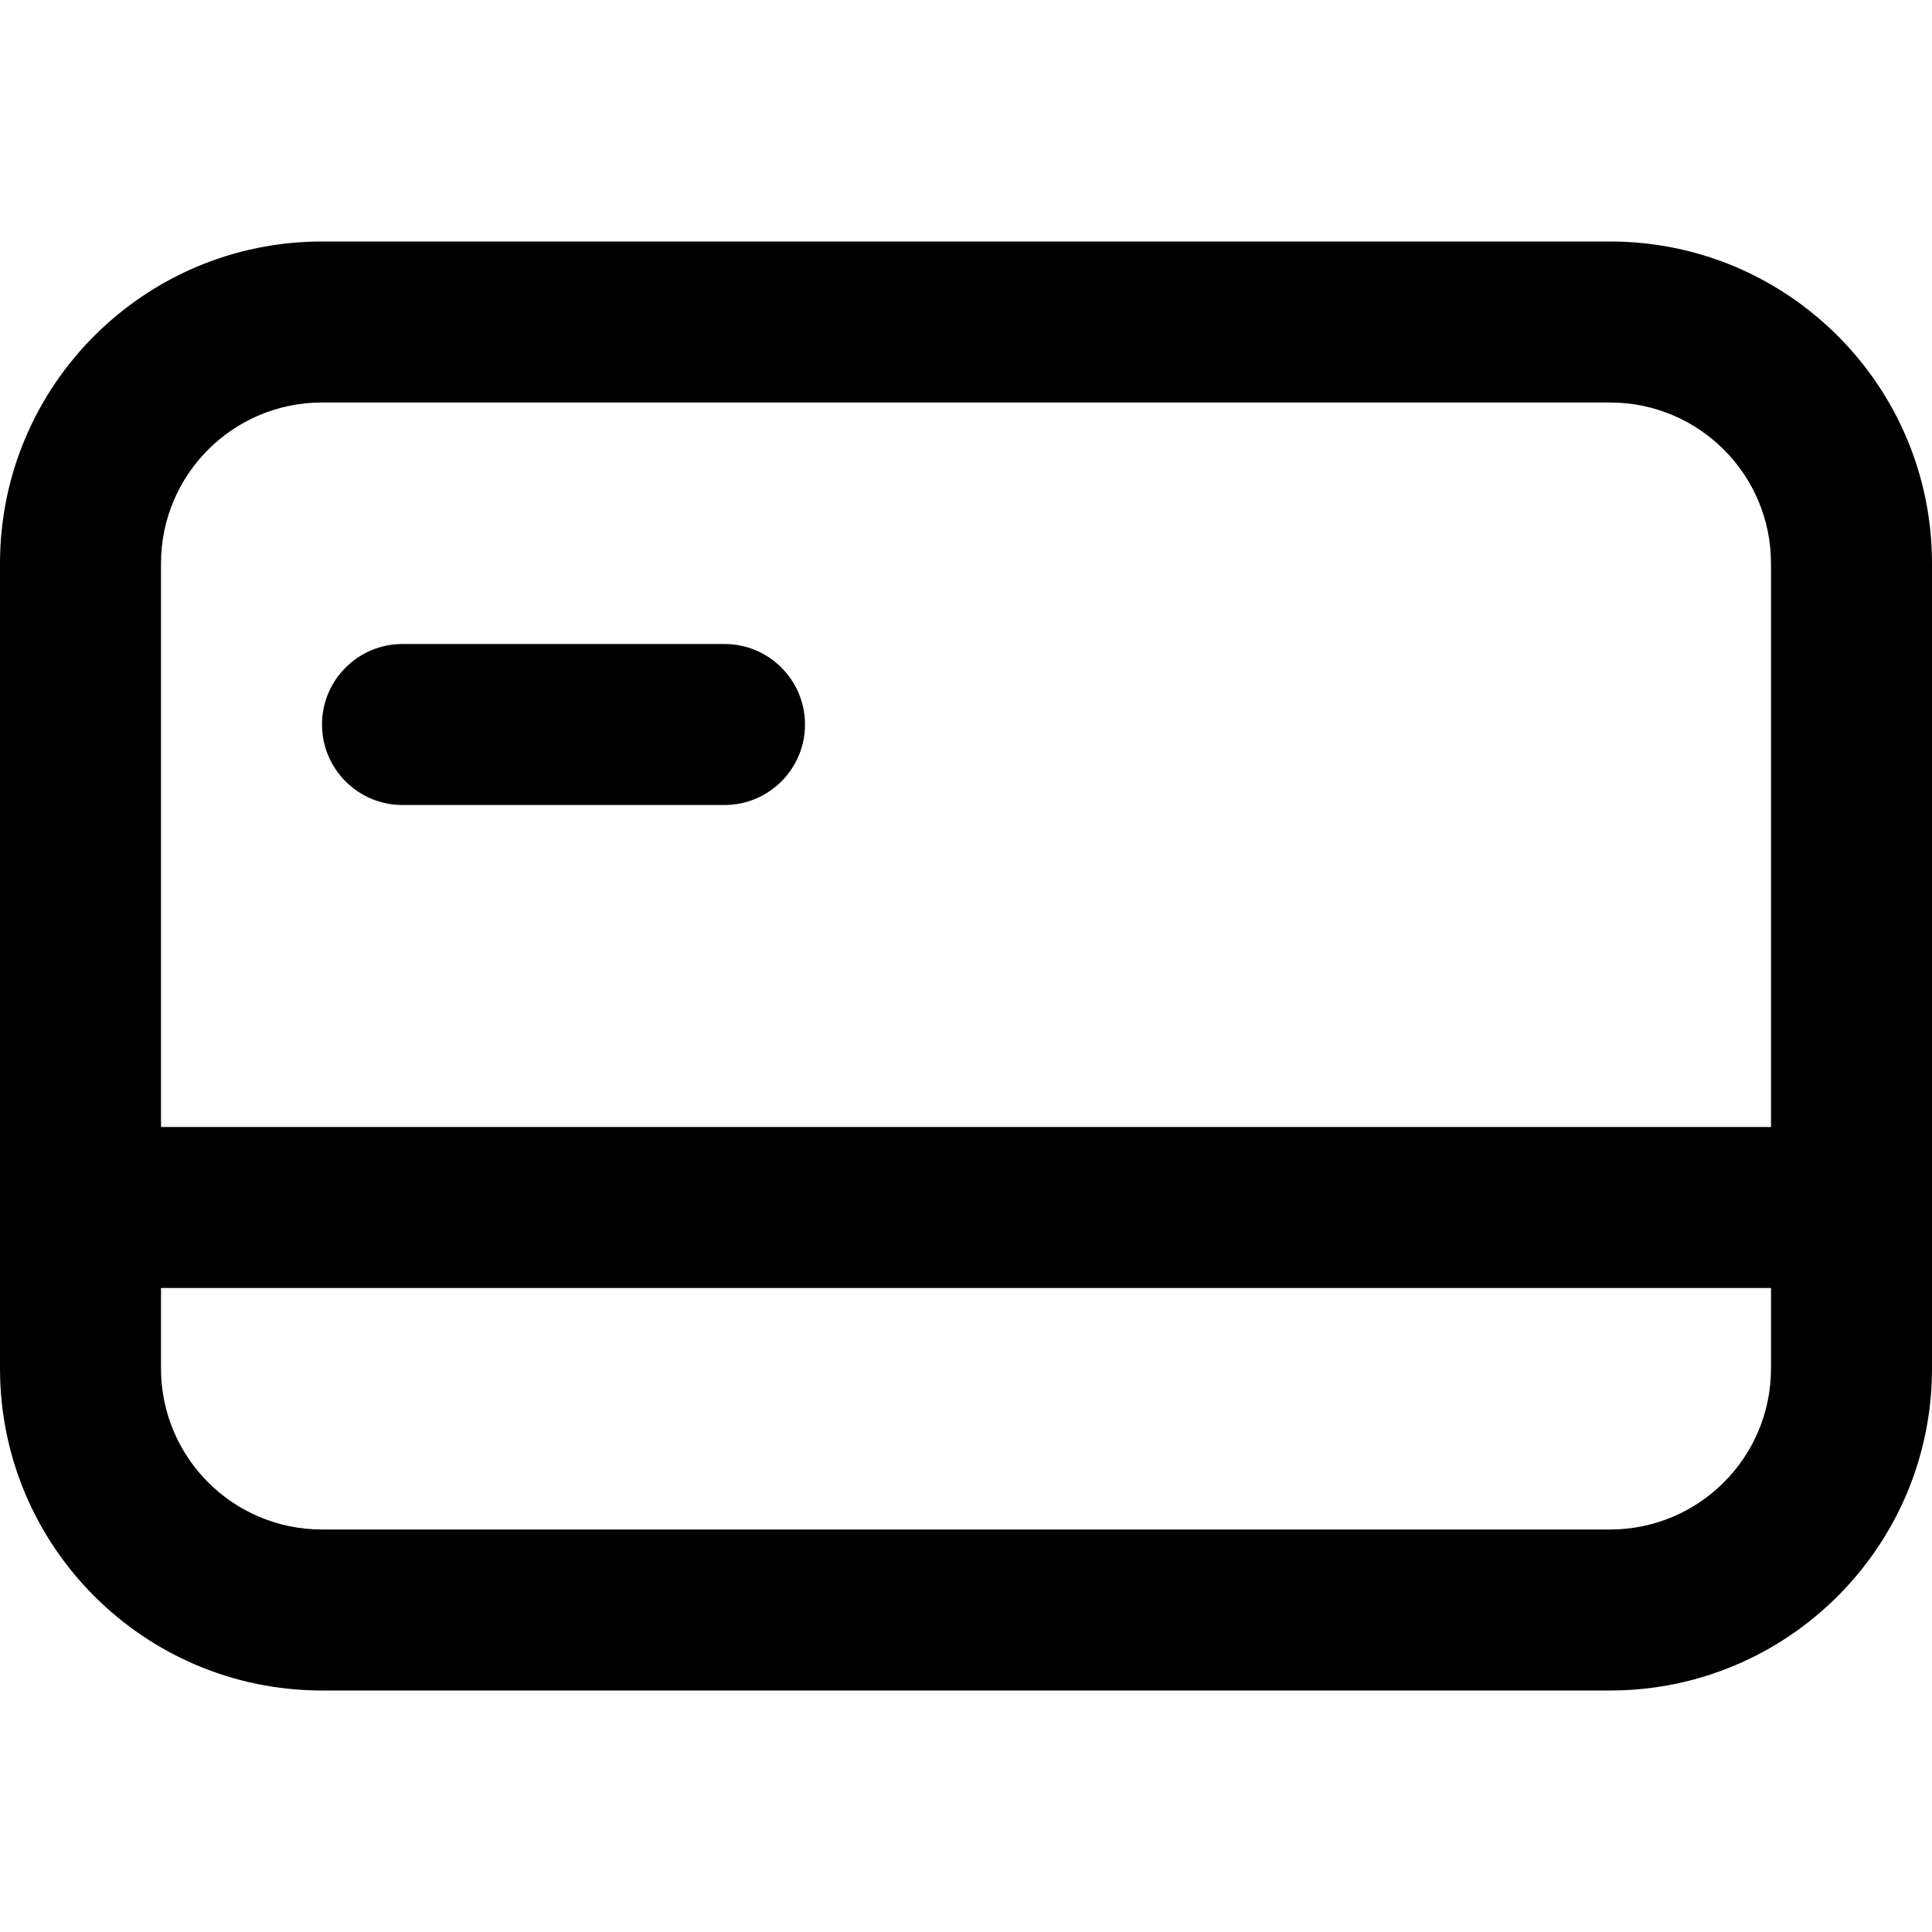
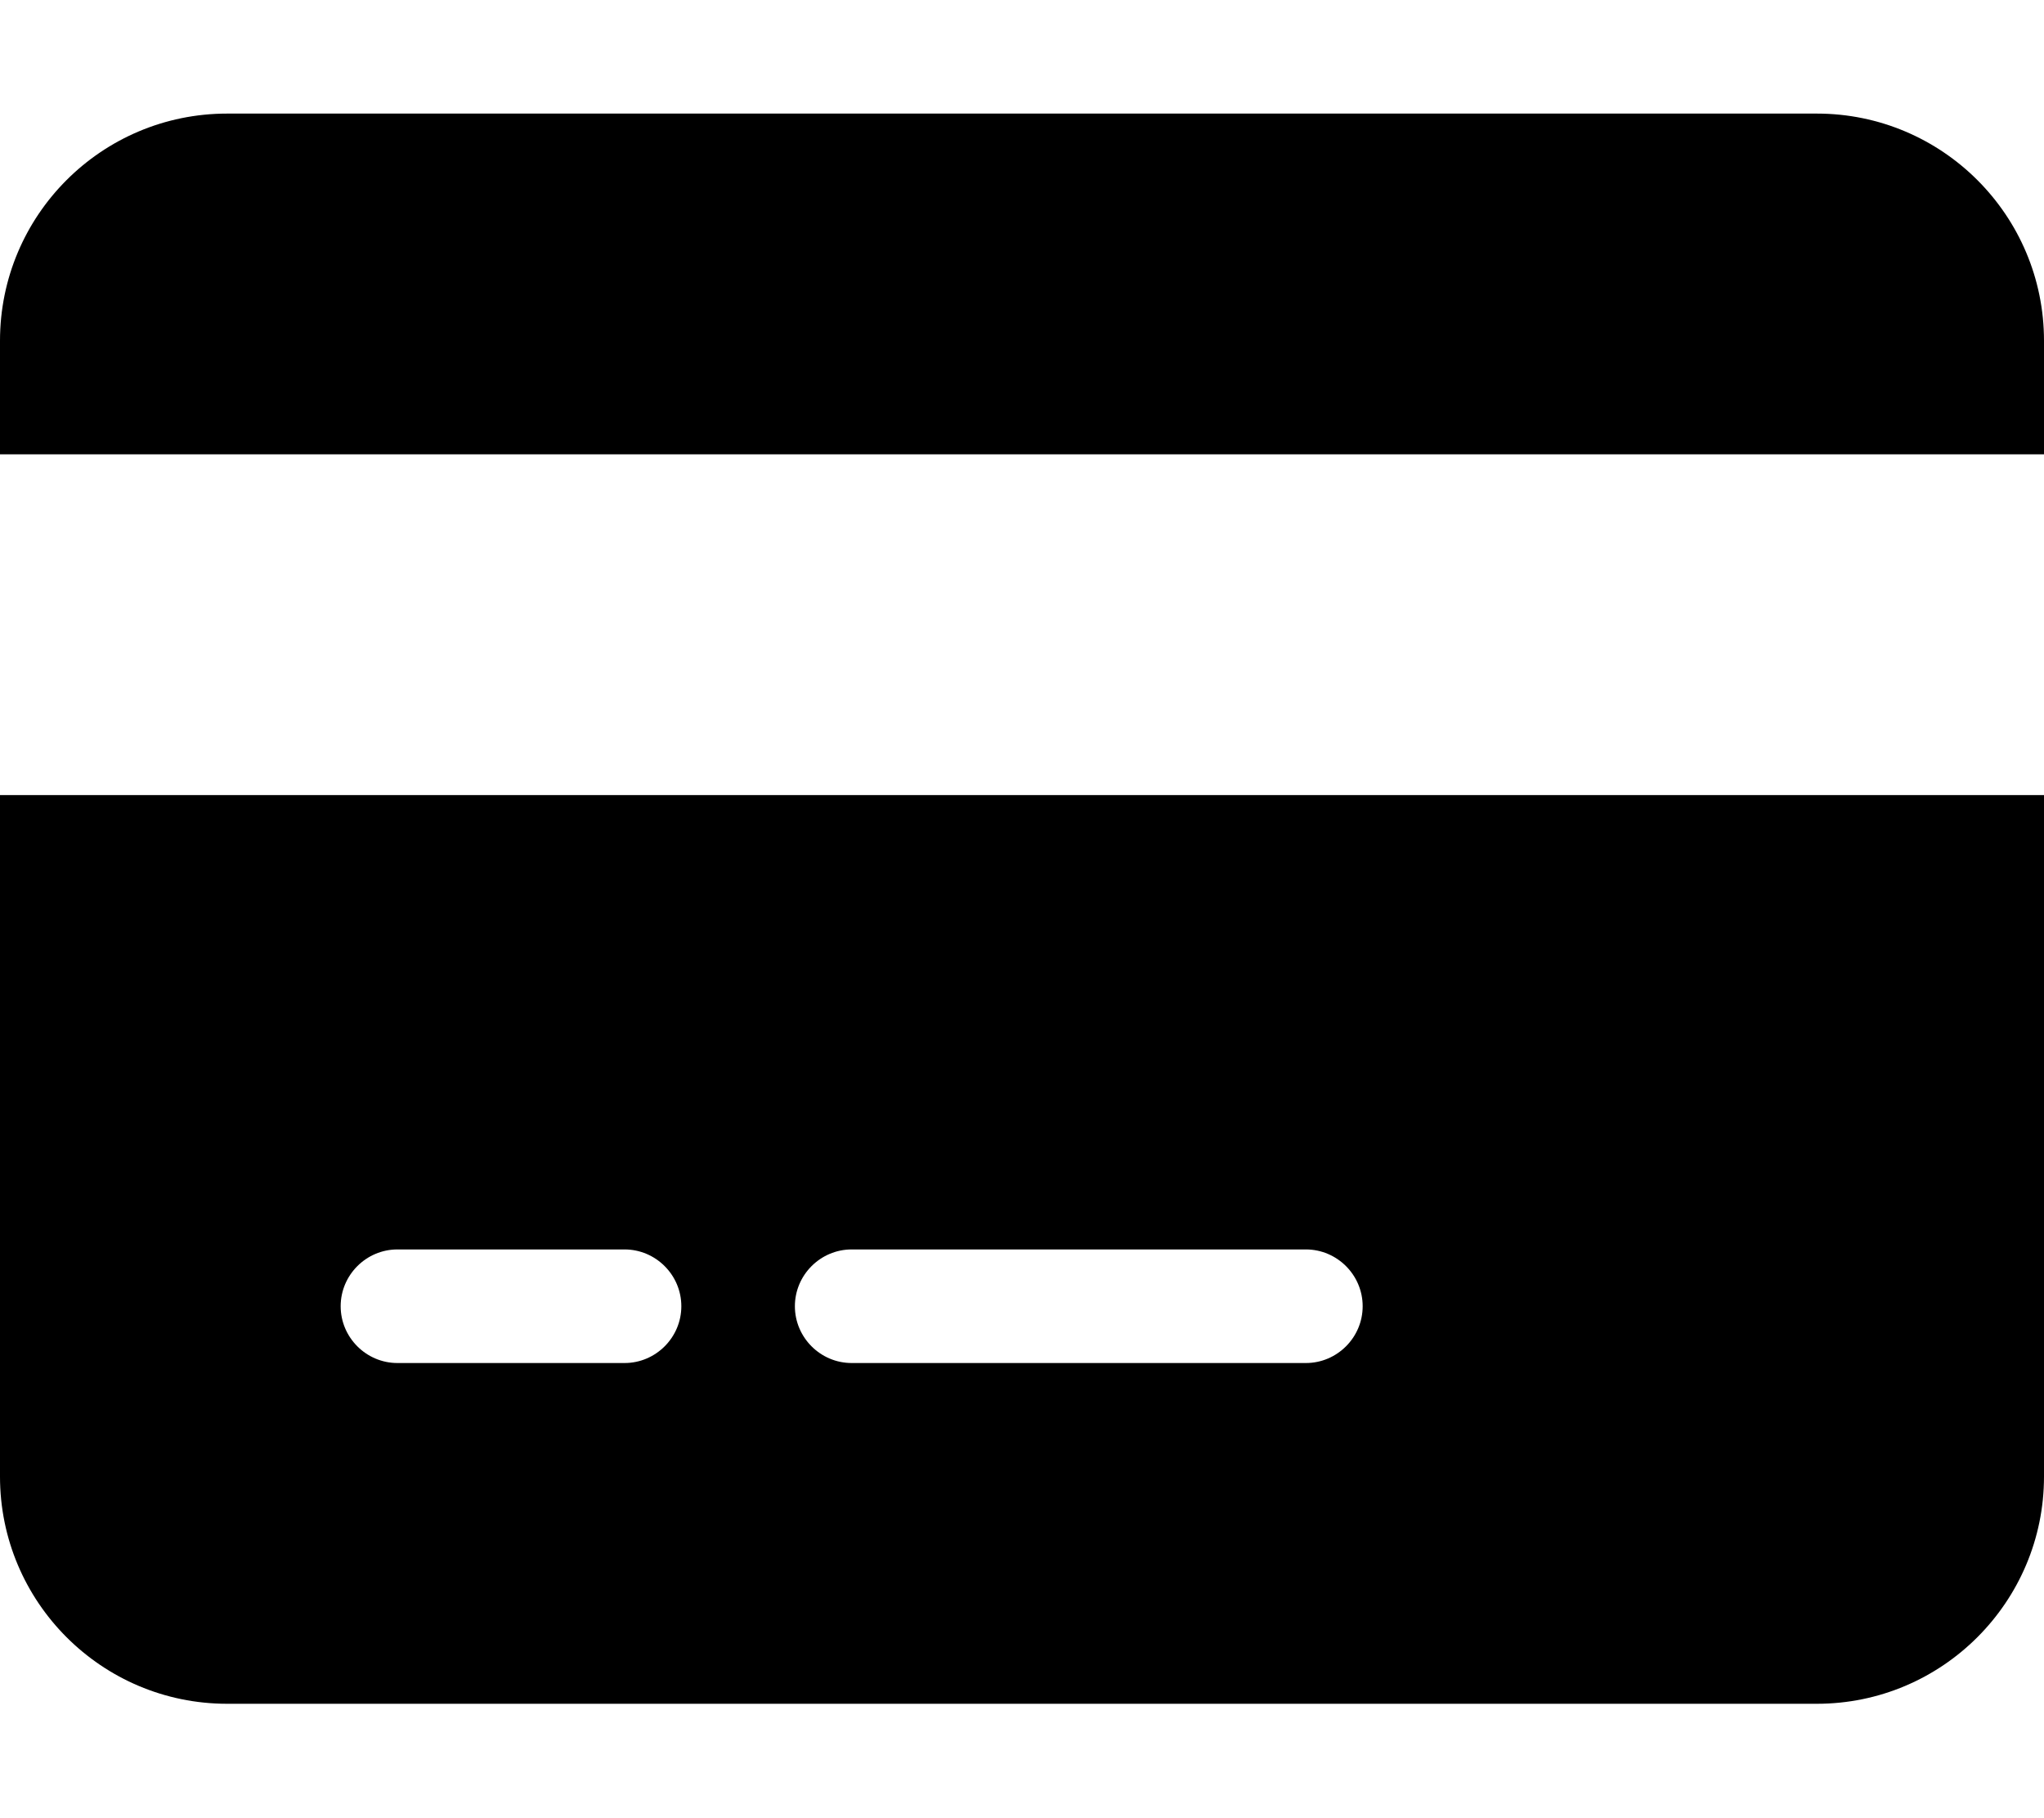
- <svg xmlns="http://www.w3.org/2000/svg" width="24" height="24" viewBox="0 0 24 24" fill="none">
-   <path d="M4 9C4 8.448 4.448 8 5 8H9C9.552 8 10 8.448 10 9C10 9.552 9.552 10 9 10H5C4.448 10 4 9.552 4 9Z" fill="currentColor" />
-   <path fill-rule="evenodd" clip-rule="evenodd" d="M4 3C1.791 3 0 4.791 0 7V17C0 19.209 1.791 21 4 21H20C22.209 21 24 19.209 24 17V7C24 4.791 22.209 3 20 3H4ZM20 5H4C2.895 5 2 5.895 2 7V14H22V7C22 5.895 21.105 5 20 5ZM22 16H2V17C2 18.105 2.895 19 4 19H20C21.105 19 22 18.105 22 17V16Z" fill="currentColor" />
+ <svg xmlns="http://www.w3.org/2000/svg" viewBox="0 0 576 512">
+   <path d="M512 32C547.3 32 576 60.65 576 96V128H0V96C0 60.65 28.65 32 64 32H512zM576 416C576 451.3 547.3 480 512 480H64C28.65 480 0 451.3 0 416V224H576V416zM112 352C103.2 352 96 359.2 96 368C96 376.8 103.2 384 112 384H176C184.8 384 192 376.8 192 368C192 359.2 184.8 352 176 352H112zM240 384H368C376.8 384 384 376.8 384 368C384 359.2 376.8 352 368 352H240C231.2 352 224 359.2 224 368C224 376.8 231.2 384 240 384z" />
</svg>
